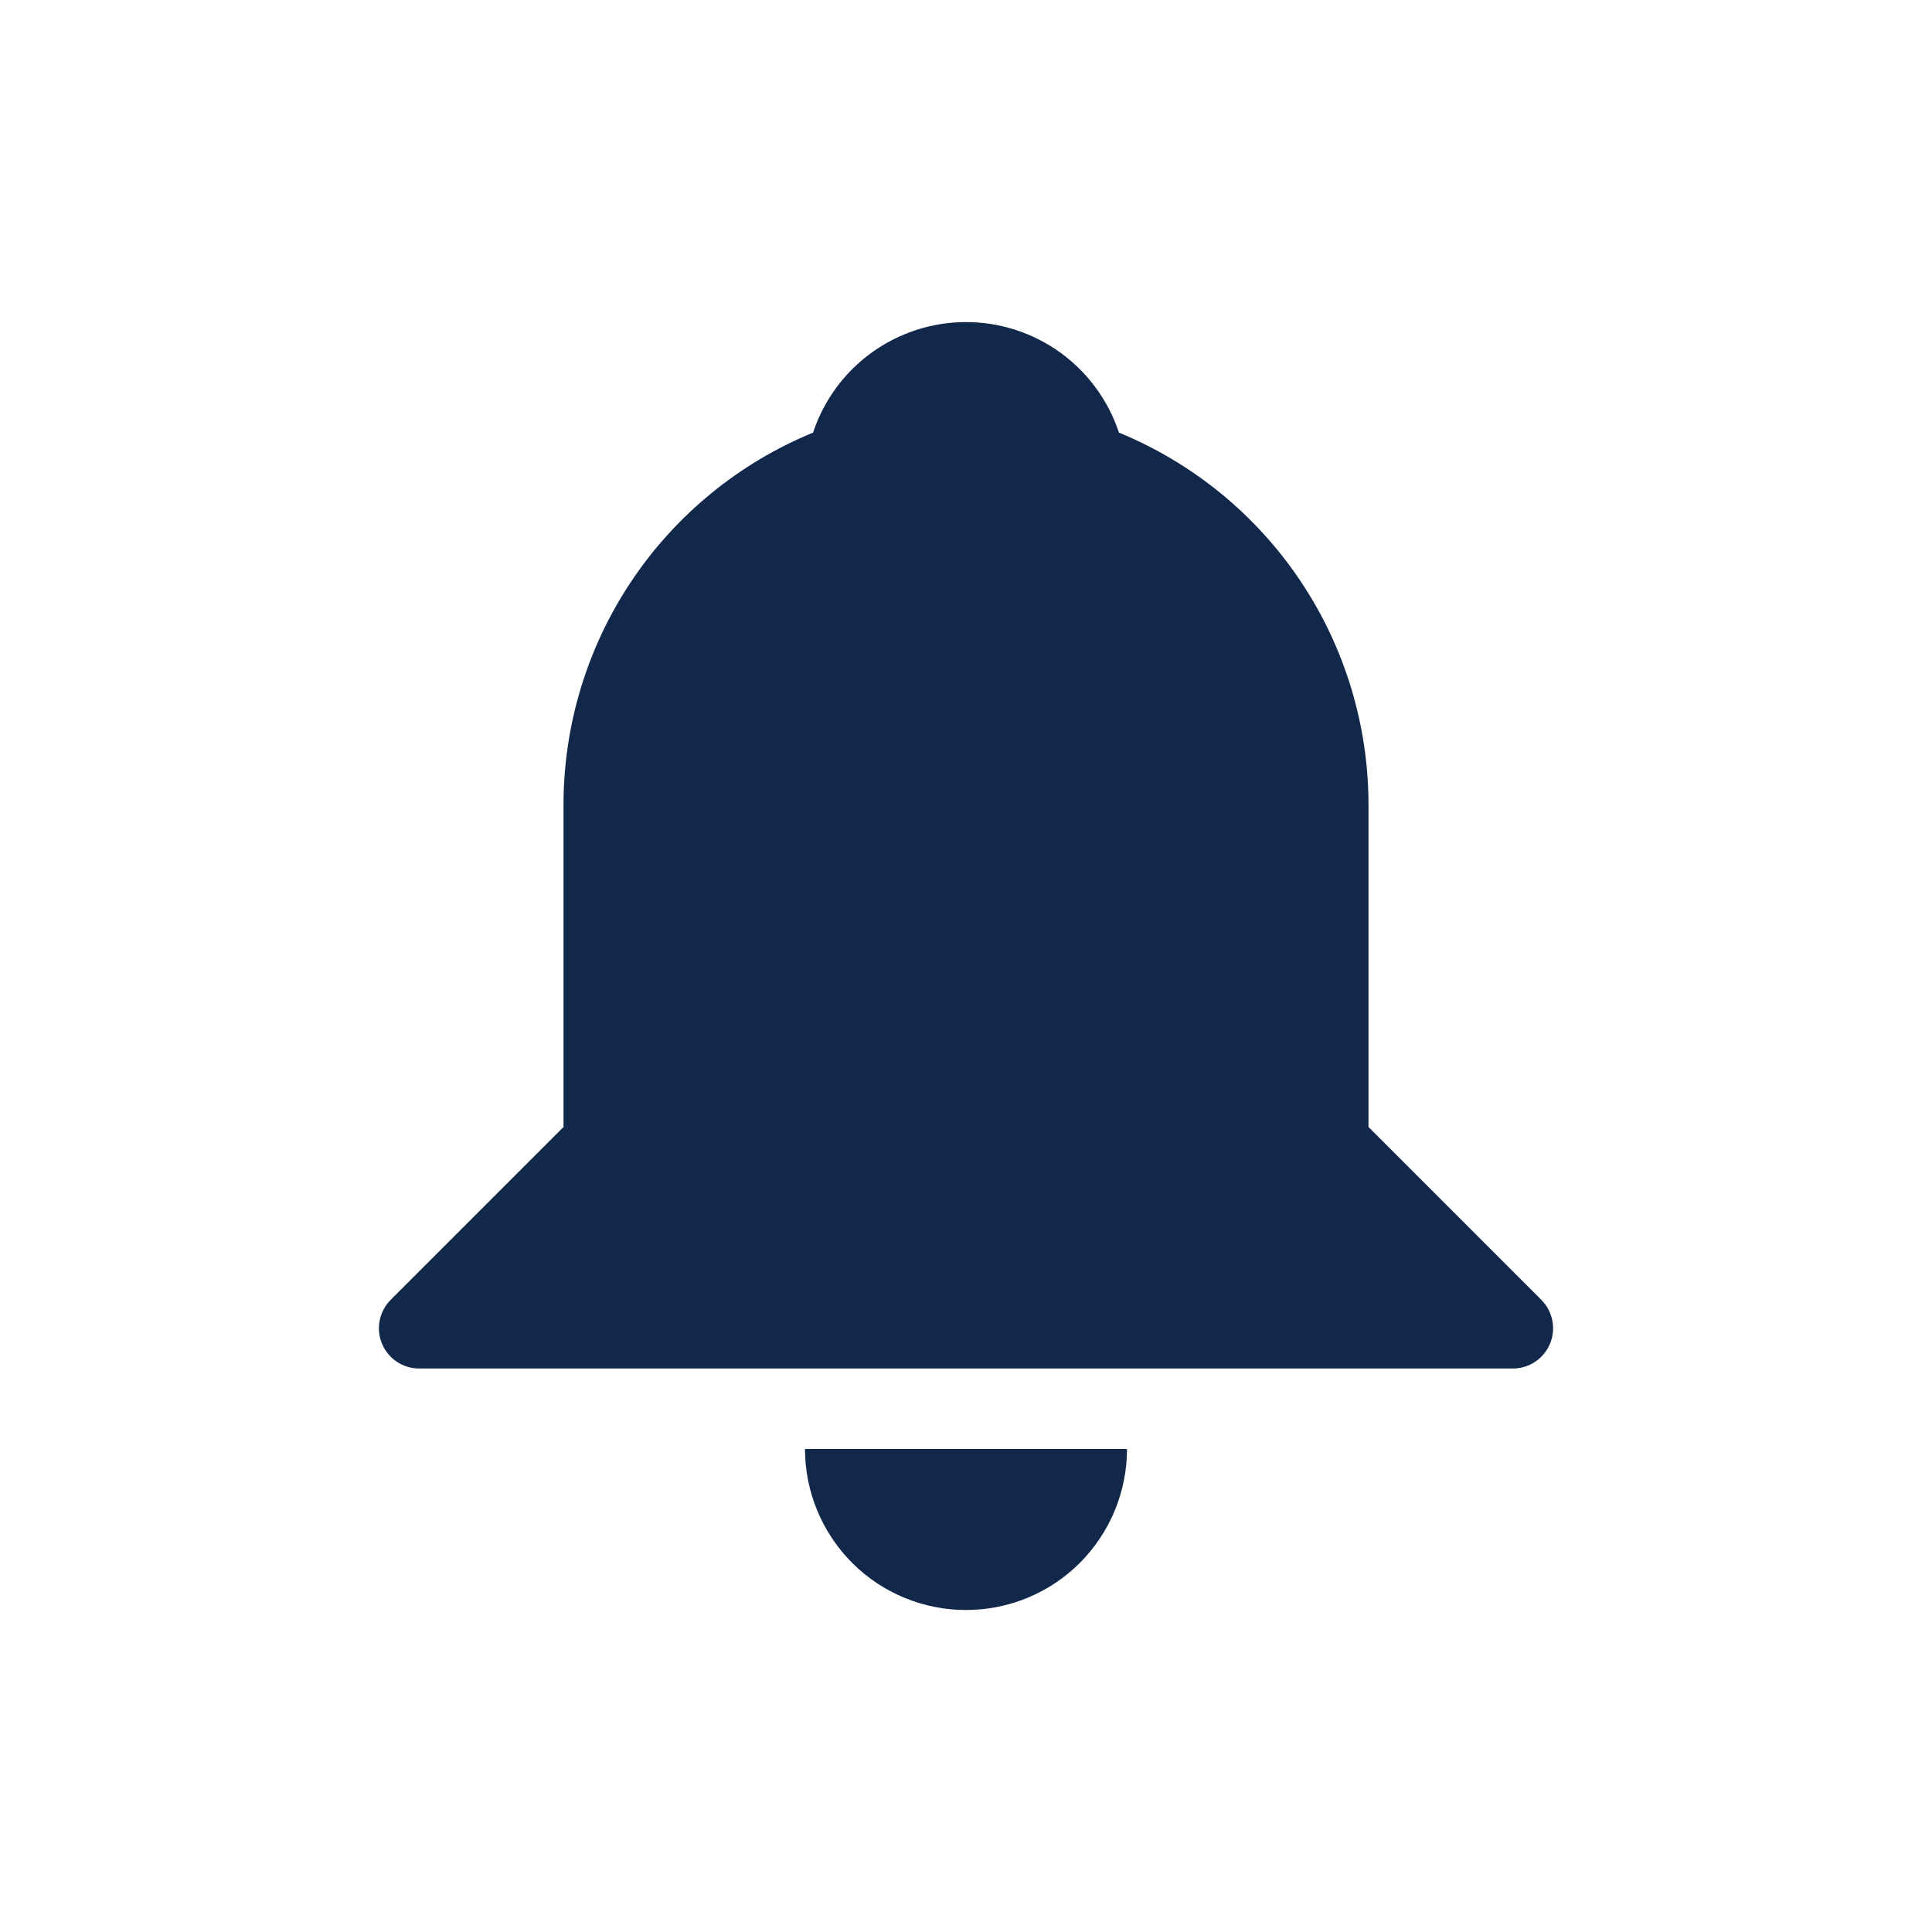
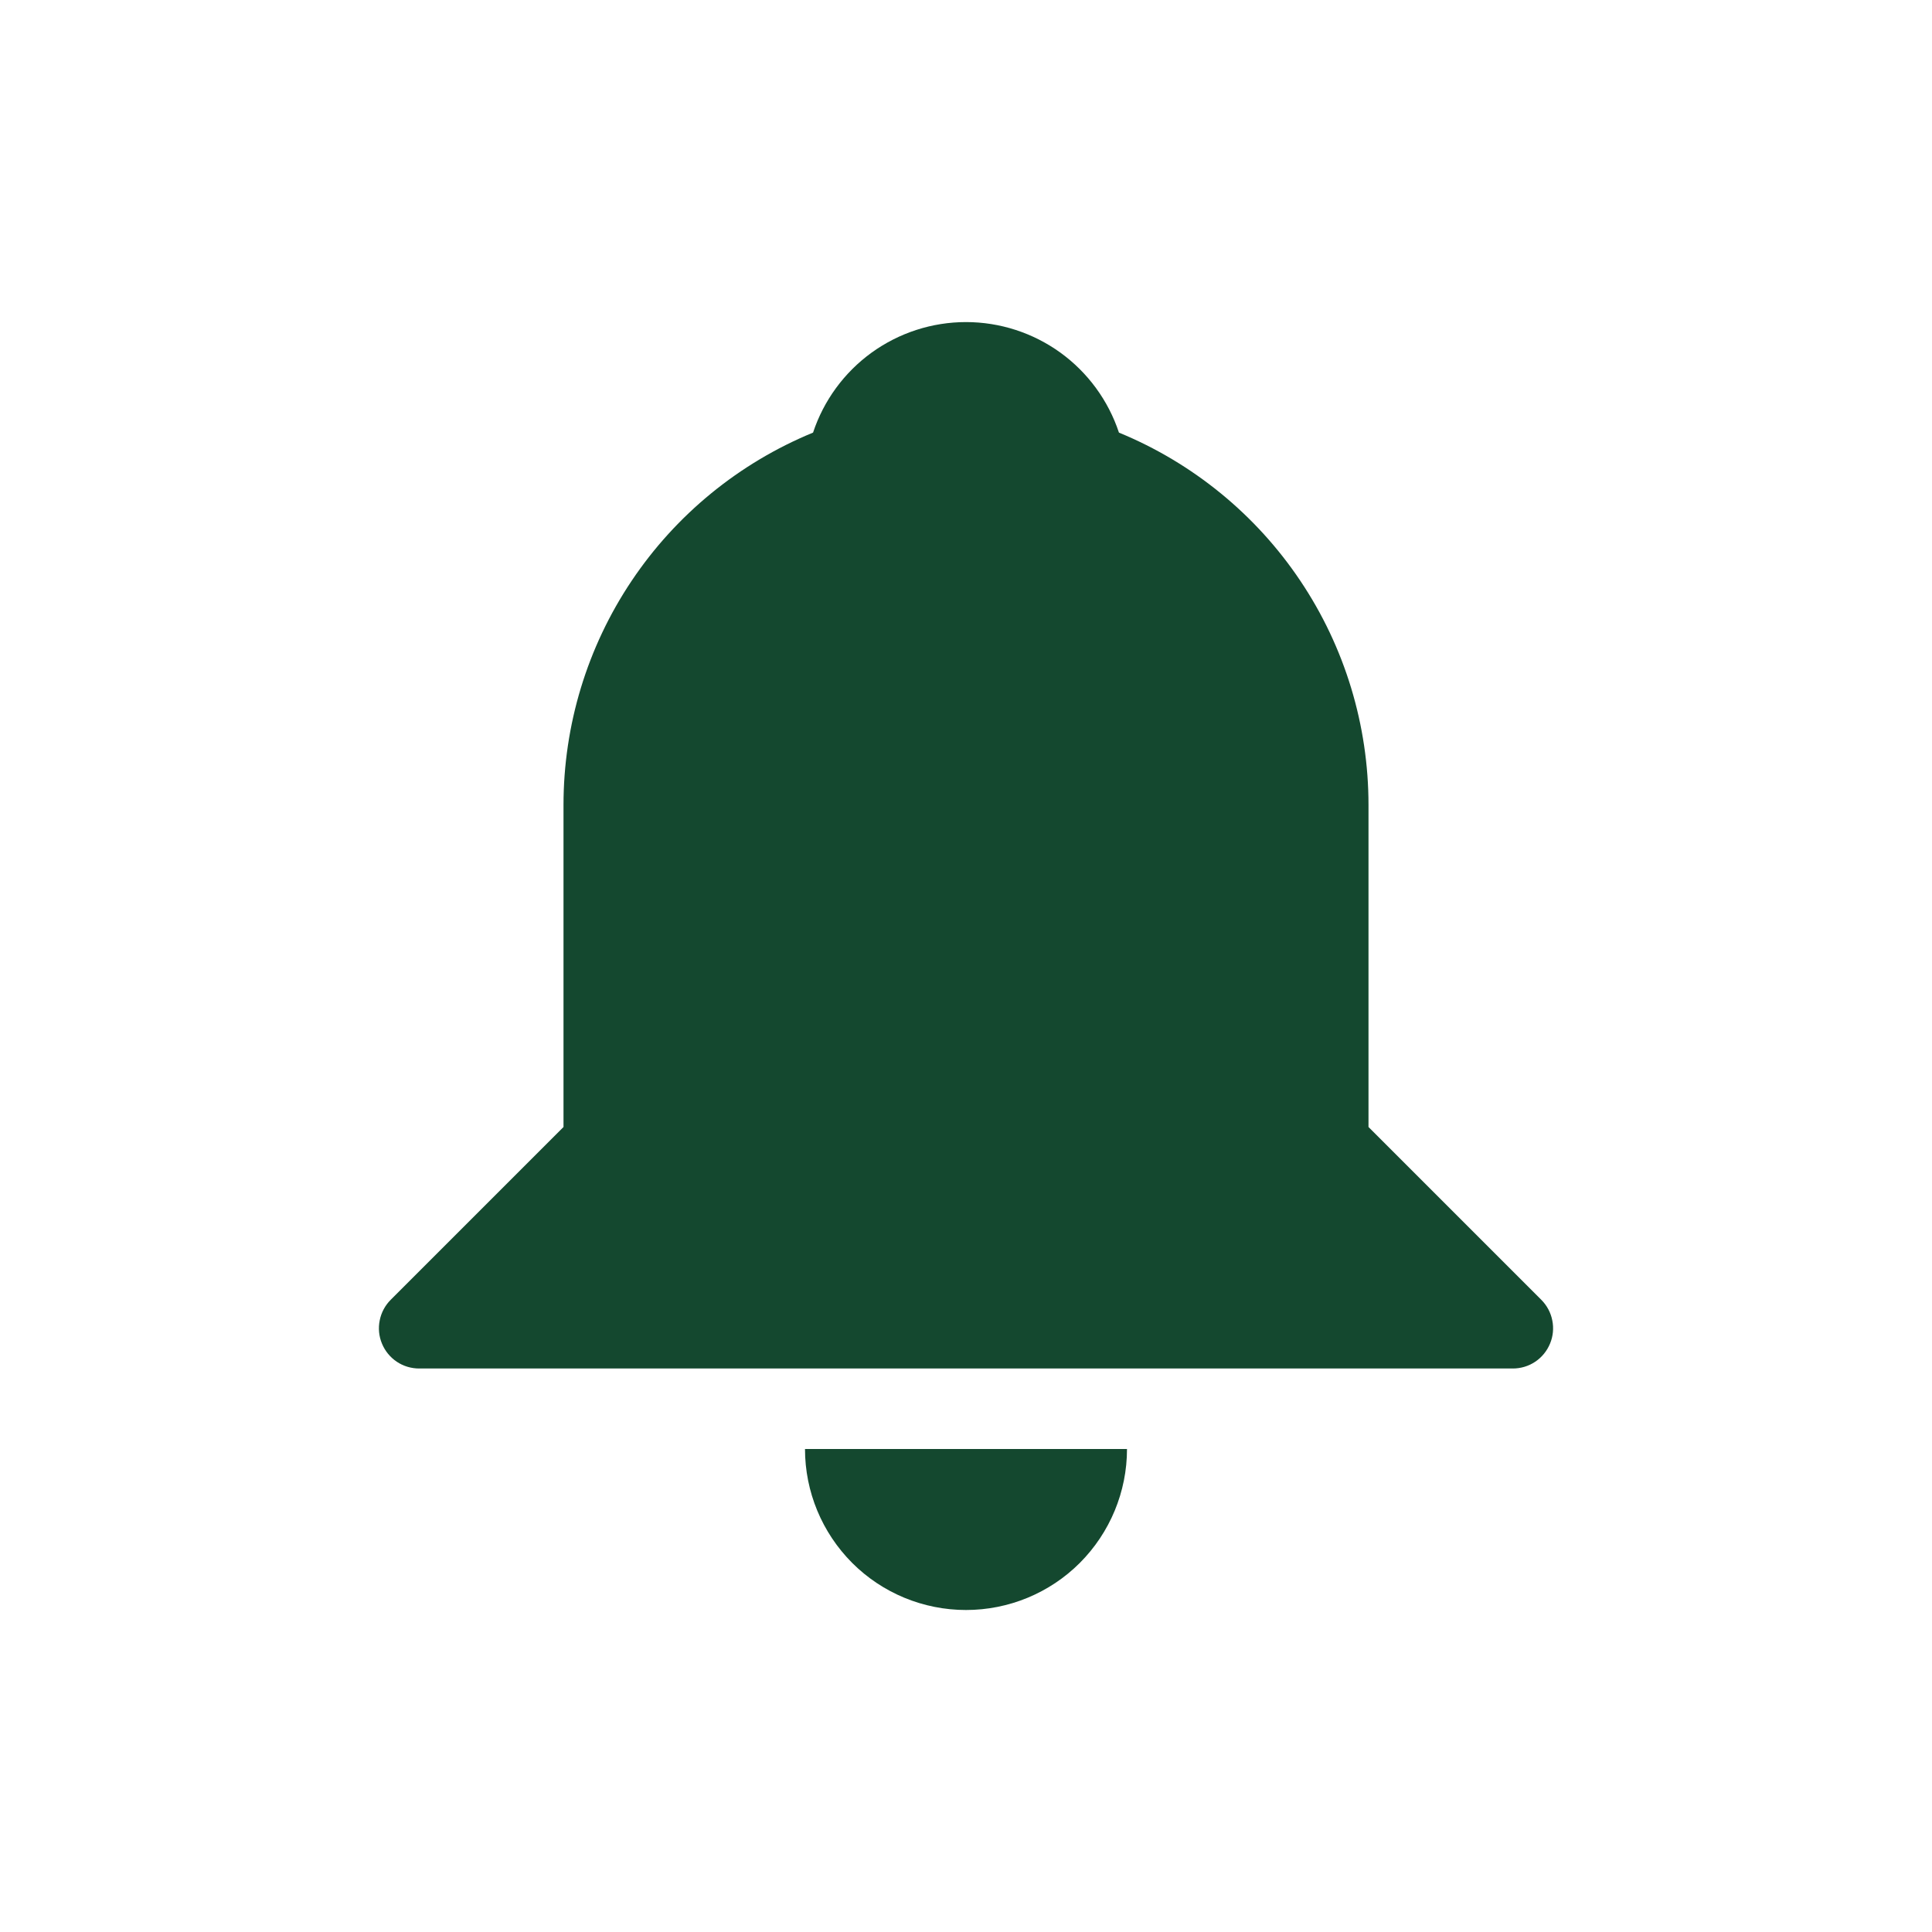
<svg xmlns="http://www.w3.org/2000/svg" width="24" height="24" viewBox="0 0 24 24" fill="none">
-   <path d="M10.1 5.374C10.232 4.975 10.487 4.627 10.828 4.38C11.169 4.134 11.579 4.001 12 4.001C12.421 4.001 12.831 4.134 13.172 4.38C13.513 4.627 13.768 4.975 13.9 5.374C14.817 5.751 15.602 6.392 16.154 7.216C16.706 8.039 17 9.009 17 10V14L19.146 16.146C19.216 16.216 19.264 16.305 19.283 16.402C19.303 16.499 19.293 16.6 19.255 16.691C19.217 16.783 19.153 16.861 19.071 16.916C18.989 16.971 18.892 17 18.793 17H5.207C5.108 17 5.011 16.971 4.929 16.916C4.847 16.861 4.783 16.783 4.745 16.691C4.707 16.6 4.697 16.499 4.717 16.402C4.736 16.305 4.784 16.216 4.854 16.146L7 14V10C7 9.009 7.294 8.039 7.846 7.216C8.398 6.392 9.183 5.751 10.1 5.374ZM10 18C10 18.531 10.211 19.039 10.586 19.415C10.961 19.79 11.47 20 12 20C12.53 20 13.039 19.79 13.414 19.415C13.789 19.039 14 18.531 14 18H10Z" fill="#12284b" />
+   <path d="M10.1 5.374C10.232 4.975 10.487 4.627 10.828 4.38C11.169 4.134 11.579 4.001 12 4.001C12.421 4.001 12.831 4.134 13.172 4.38C13.513 4.627 13.768 4.975 13.9 5.374C14.817 5.751 15.602 6.392 16.154 7.216C16.706 8.039 17 9.009 17 10V14L19.146 16.146C19.216 16.216 19.264 16.305 19.283 16.402C19.303 16.499 19.293 16.6 19.255 16.691C19.217 16.783 19.153 16.861 19.071 16.916C18.989 16.971 18.892 17 18.793 17H5.207C5.108 17 5.011 16.971 4.929 16.916C4.847 16.861 4.783 16.783 4.745 16.691C4.707 16.6 4.697 16.499 4.717 16.402C4.736 16.305 4.784 16.216 4.854 16.146L7 14V10C7 9.009 7.294 8.039 7.846 7.216C8.398 6.392 9.183 5.751 10.1 5.374ZM10 18C10 18.531 10.211 19.039 10.586 19.415C10.961 19.79 11.47 20 12 20C12.53 20 13.039 19.79 13.414 19.415C13.789 19.039 14 18.531 14 18H10Z" fill="#14482F" />
</svg>
